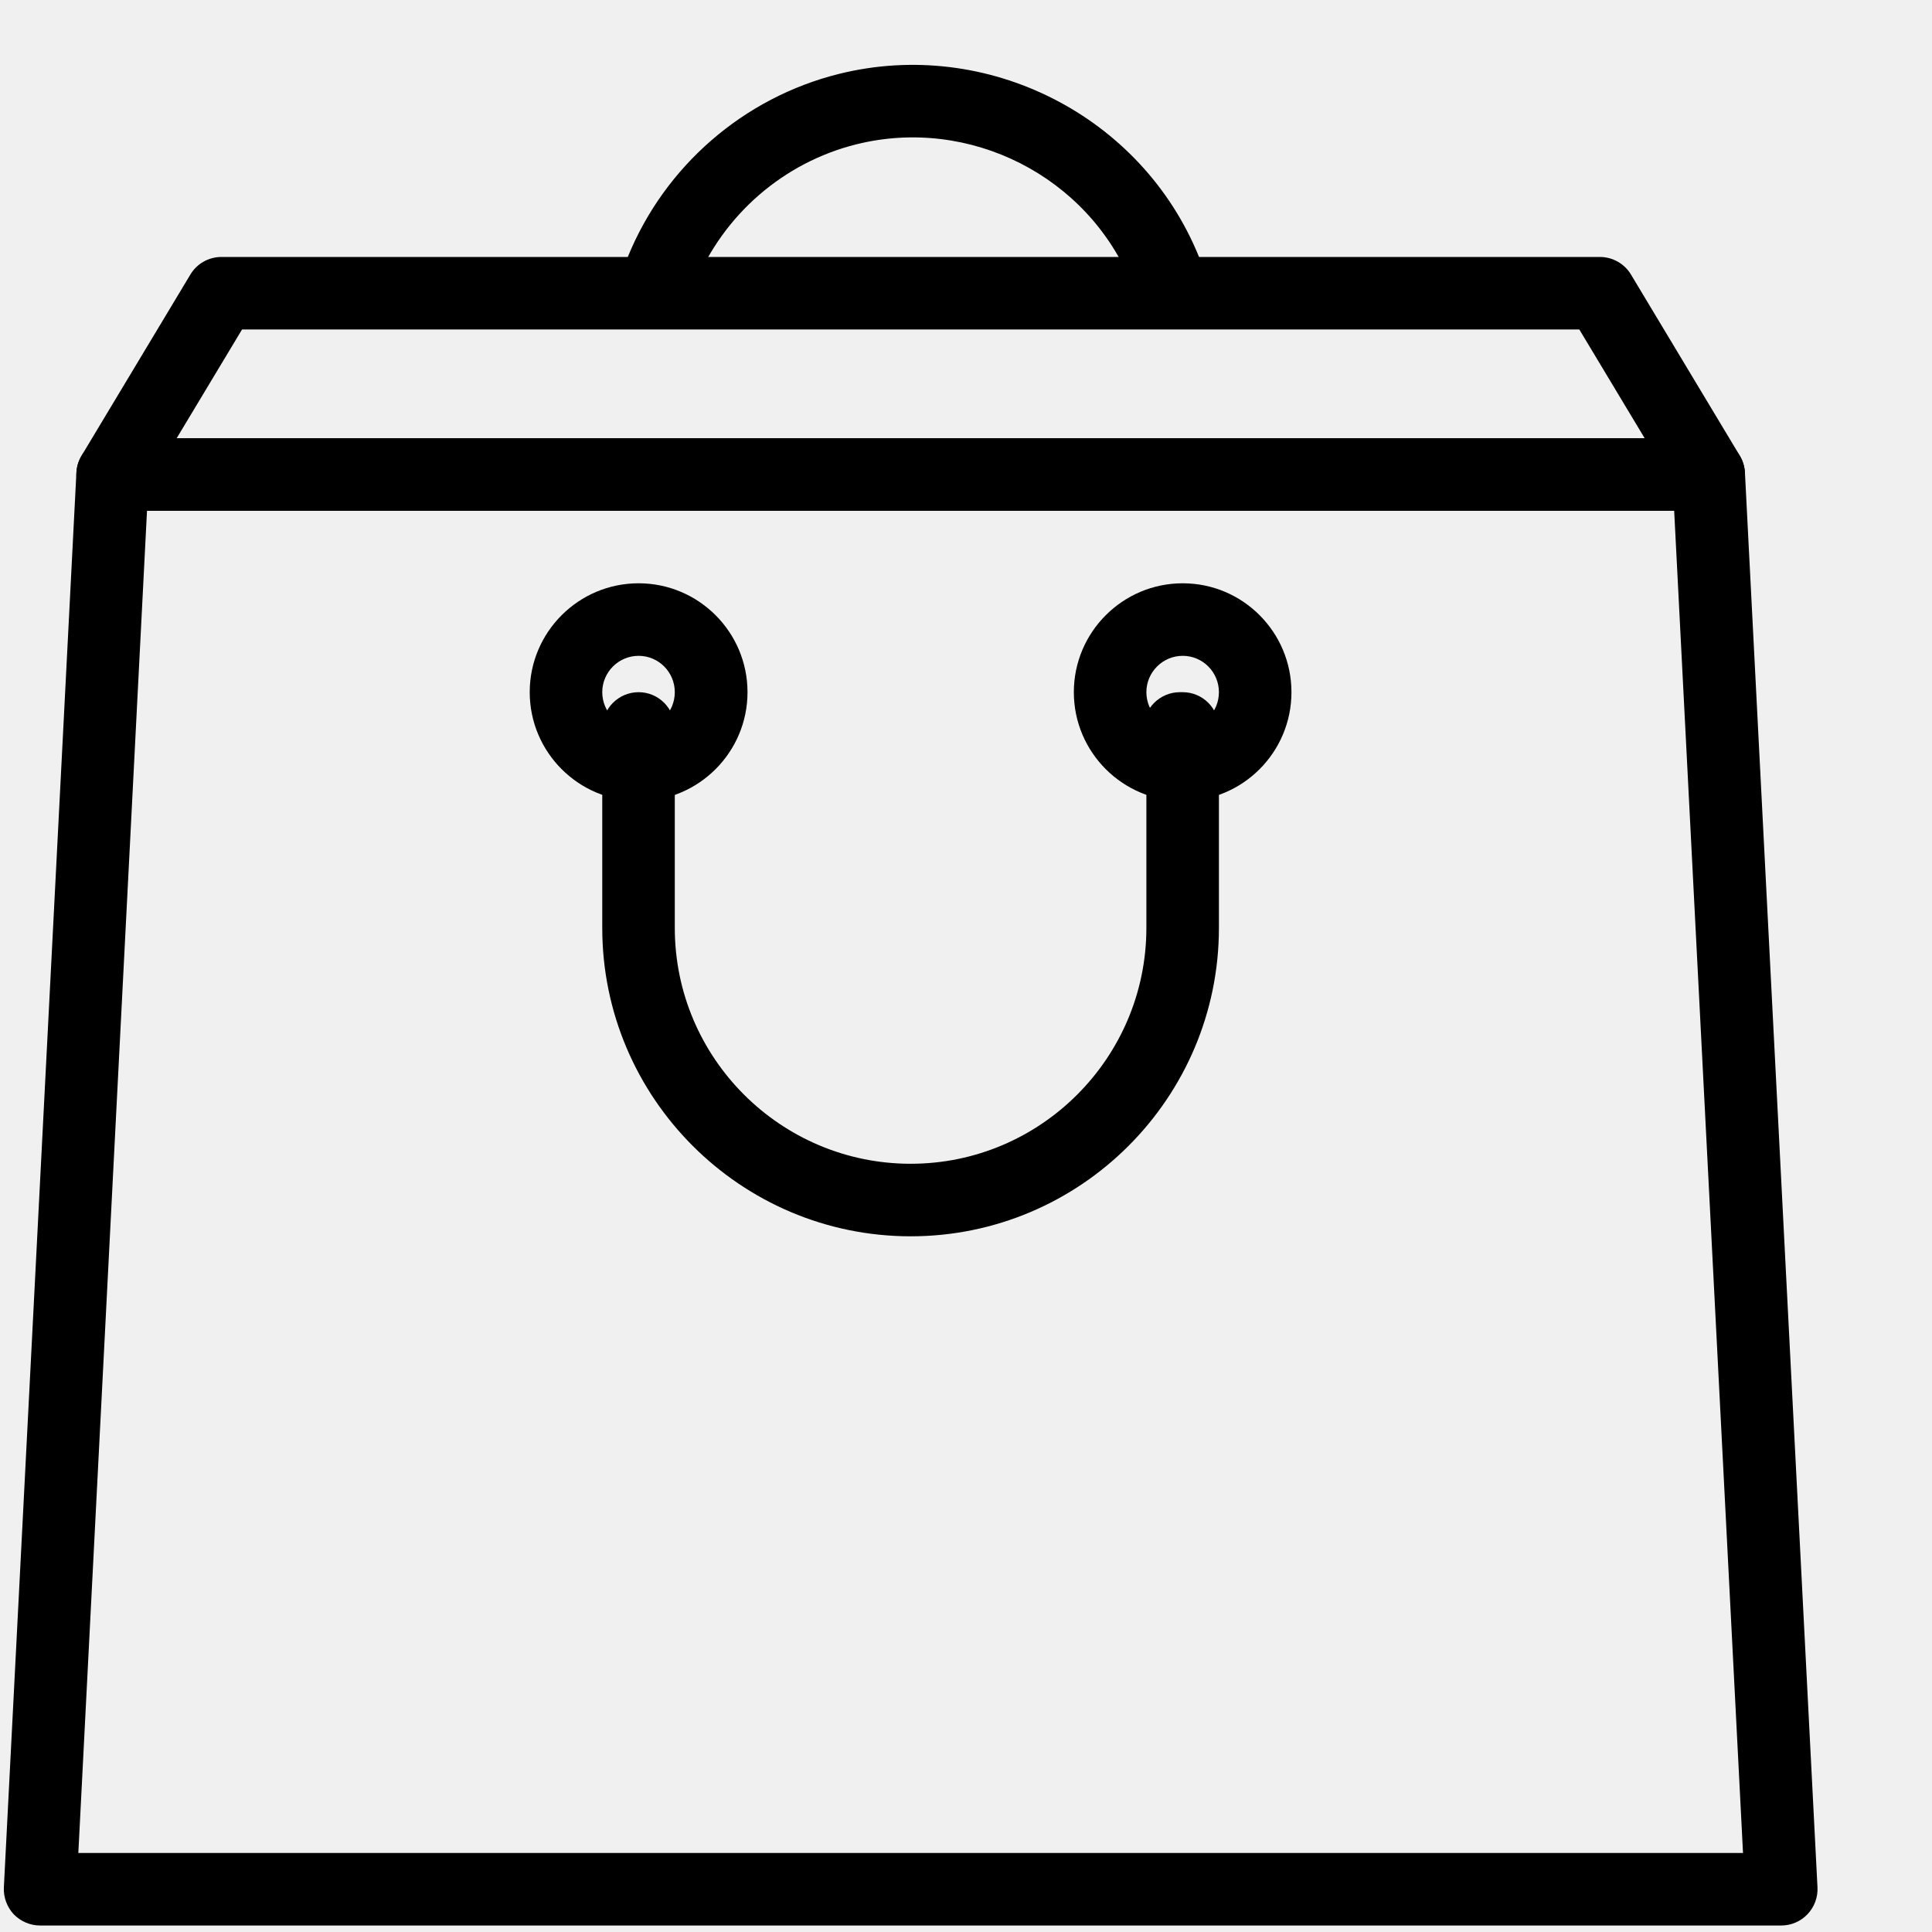
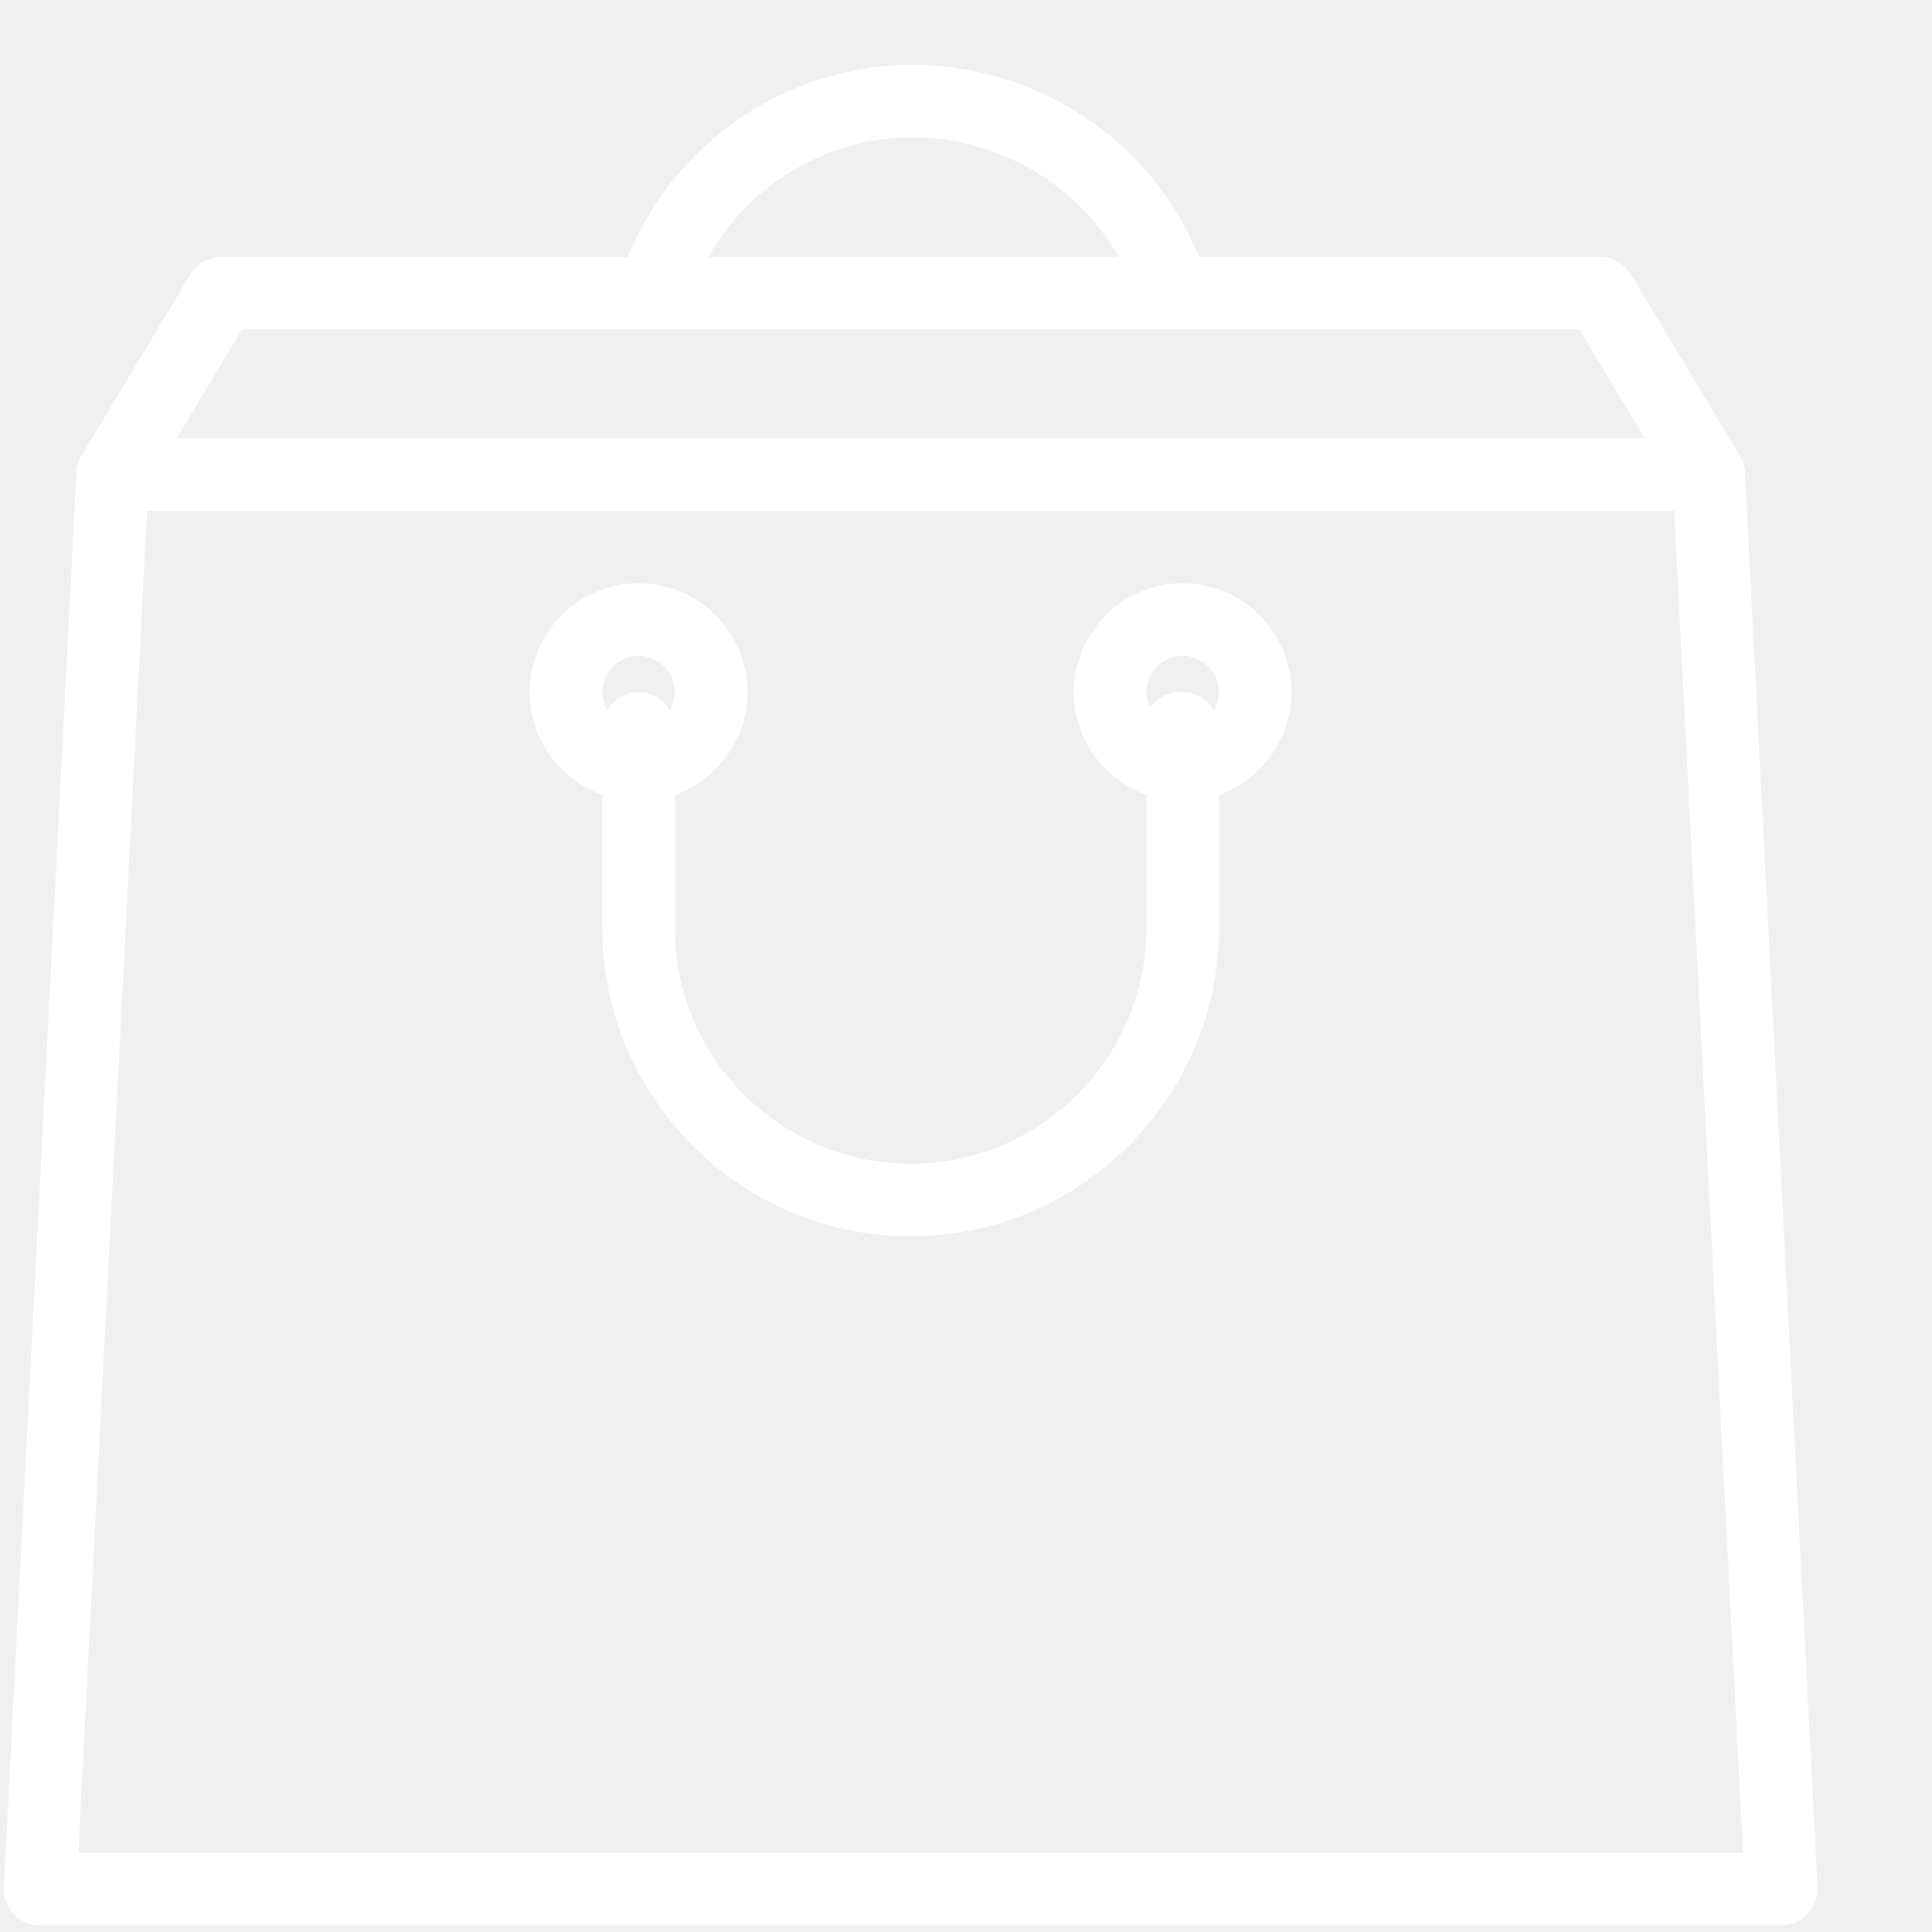
<svg xmlns="http://www.w3.org/2000/svg" width="11px" height="11px" viewBox="0 0 11 11" version="1.1">
  <defs />
  <g id="Welcome" stroke="none" stroke-width="1" fill="none" fill-rule="evenodd">
-     <g id="Product-Detail-Page" transform="translate(-1251, -484)" fill="#000000" fill-rule="nonzero">
+     <g id="Product-Detail-Page" transform="translate(-1251, -484)" fill="#FFFFFF" fill-rule="nonzero">
      <g id="Wishlist-and-Add-Icon" transform="translate(935, 472)">
        <g id="add-to-bag" transform="translate(289, 0)">
          <g id="Empty-Shopping-Bag" transform="translate(27, 12)">
            <path d="M6.72,1.867 C6.598,1.008 5.851,0.361 4.982,0.361 C4.424,0.361 3.894,0.63 3.564,1.082 C3.497,1.174 3.517,1.303 3.609,1.371 C3.701,1.438 3.83,1.418 3.897,1.326 C4.15,0.98 4.555,0.774 4.982,0.774 C5.646,0.774 6.218,1.269 6.311,1.925 C6.326,2.028 6.414,2.102 6.515,2.102 C6.525,2.102 6.535,2.102 6.545,2.1 C6.658,2.084 6.736,1.98 6.72,1.867 Z" id="Shape" transform="translate(5.123261, 1.231655) rotate(-14) translate(-5.123261, -1.231655) " />
            <path d="M9.906,2.595 L9.286,1.563 C9.249,1.501 9.181,1.463 9.109,1.463 L2.404,1.463 C2.29,1.463 2.29,1.876 2.404,1.876 L8.992,1.876 L9.364,2.495 L1.006,2.495 L1.378,1.876 L3.43,1.876 C3.544,1.876 3.544,1.463 3.43,1.463 L1.261,1.463 C1.188,1.463 1.121,1.501 1.084,1.563 L0.464,2.595 C0.426,2.659 0.425,2.739 0.462,2.804 C0.498,2.868 0.567,2.908 0.641,2.908 L9.728,2.908 C9.803,2.908 9.872,2.868 9.908,2.804 C9.945,2.739 9.944,2.659 9.906,2.595 Z" id="Shape" />
            <path d="M9.935,2.691 C9.929,2.581 9.839,2.495 9.729,2.495 L0.641,2.495 C0.531,2.495 0.441,2.581 0.435,2.691 L0.022,10.746 C0.019,10.802 0.04,10.858 0.078,10.899 C0.118,10.94 0.172,10.963 0.228,10.963 L10.142,10.963 C10.198,10.963 10.252,10.94 10.291,10.899 C10.33,10.858 10.351,10.802 10.348,10.746 L9.935,2.691 Z M0.446,10.55 L0.837,2.908 L9.532,2.908 L9.924,10.55 L0.446,10.55 Z" id="Shape" />
            <path d="M6.734,3.321 C6.392,3.321 6.114,3.599 6.114,3.941 C6.114,4.283 6.392,4.561 6.734,4.561 C7.076,4.561 7.353,4.283 7.353,3.941 C7.353,3.599 7.076,3.321 6.734,3.321 Z M6.734,4.148 C6.62,4.148 6.527,4.055 6.527,3.941 C6.527,3.827 6.62,3.734 6.734,3.734 C6.848,3.734 6.94,3.827 6.94,3.941 C6.94,4.055 6.848,4.148 6.734,4.148 Z" id="Shape" />
            <path d="M3.636,3.321 C3.294,3.321 3.016,3.599 3.016,3.941 C3.016,4.283 3.294,4.561 3.636,4.561 C3.978,4.561 4.256,4.283 4.256,3.941 C4.256,3.599 3.978,3.321 3.636,3.321 Z M3.636,4.148 C3.522,4.148 3.429,4.055 3.429,3.941 C3.429,3.827 3.522,3.734 3.636,3.734 C3.75,3.734 3.842,3.827 3.842,3.941 C3.842,4.055 3.75,4.148 3.636,4.148 Z" id="Shape" />
            <path d="M6.734,3.941 L6.718,3.941 C6.604,3.941 6.511,4.033 6.511,4.147 C6.511,4.176 6.517,4.203 6.527,4.227 L6.527,5.283 C6.527,6.023 5.925,6.626 5.185,6.626 C4.445,6.626 3.842,6.024 3.842,5.283 L3.842,4.148 C3.842,4.034 3.75,3.941 3.636,3.941 C3.522,3.941 3.429,4.034 3.429,4.148 L3.429,5.283 C3.429,6.251 4.217,7.039 5.185,7.039 C6.153,7.039 6.94,6.251 6.94,5.283 L6.94,4.148 C6.94,4.034 6.848,3.941 6.734,3.941 Z" id="Shape" />
          </g>
        </g>
      </g>
    </g>
  </g>
</svg>
